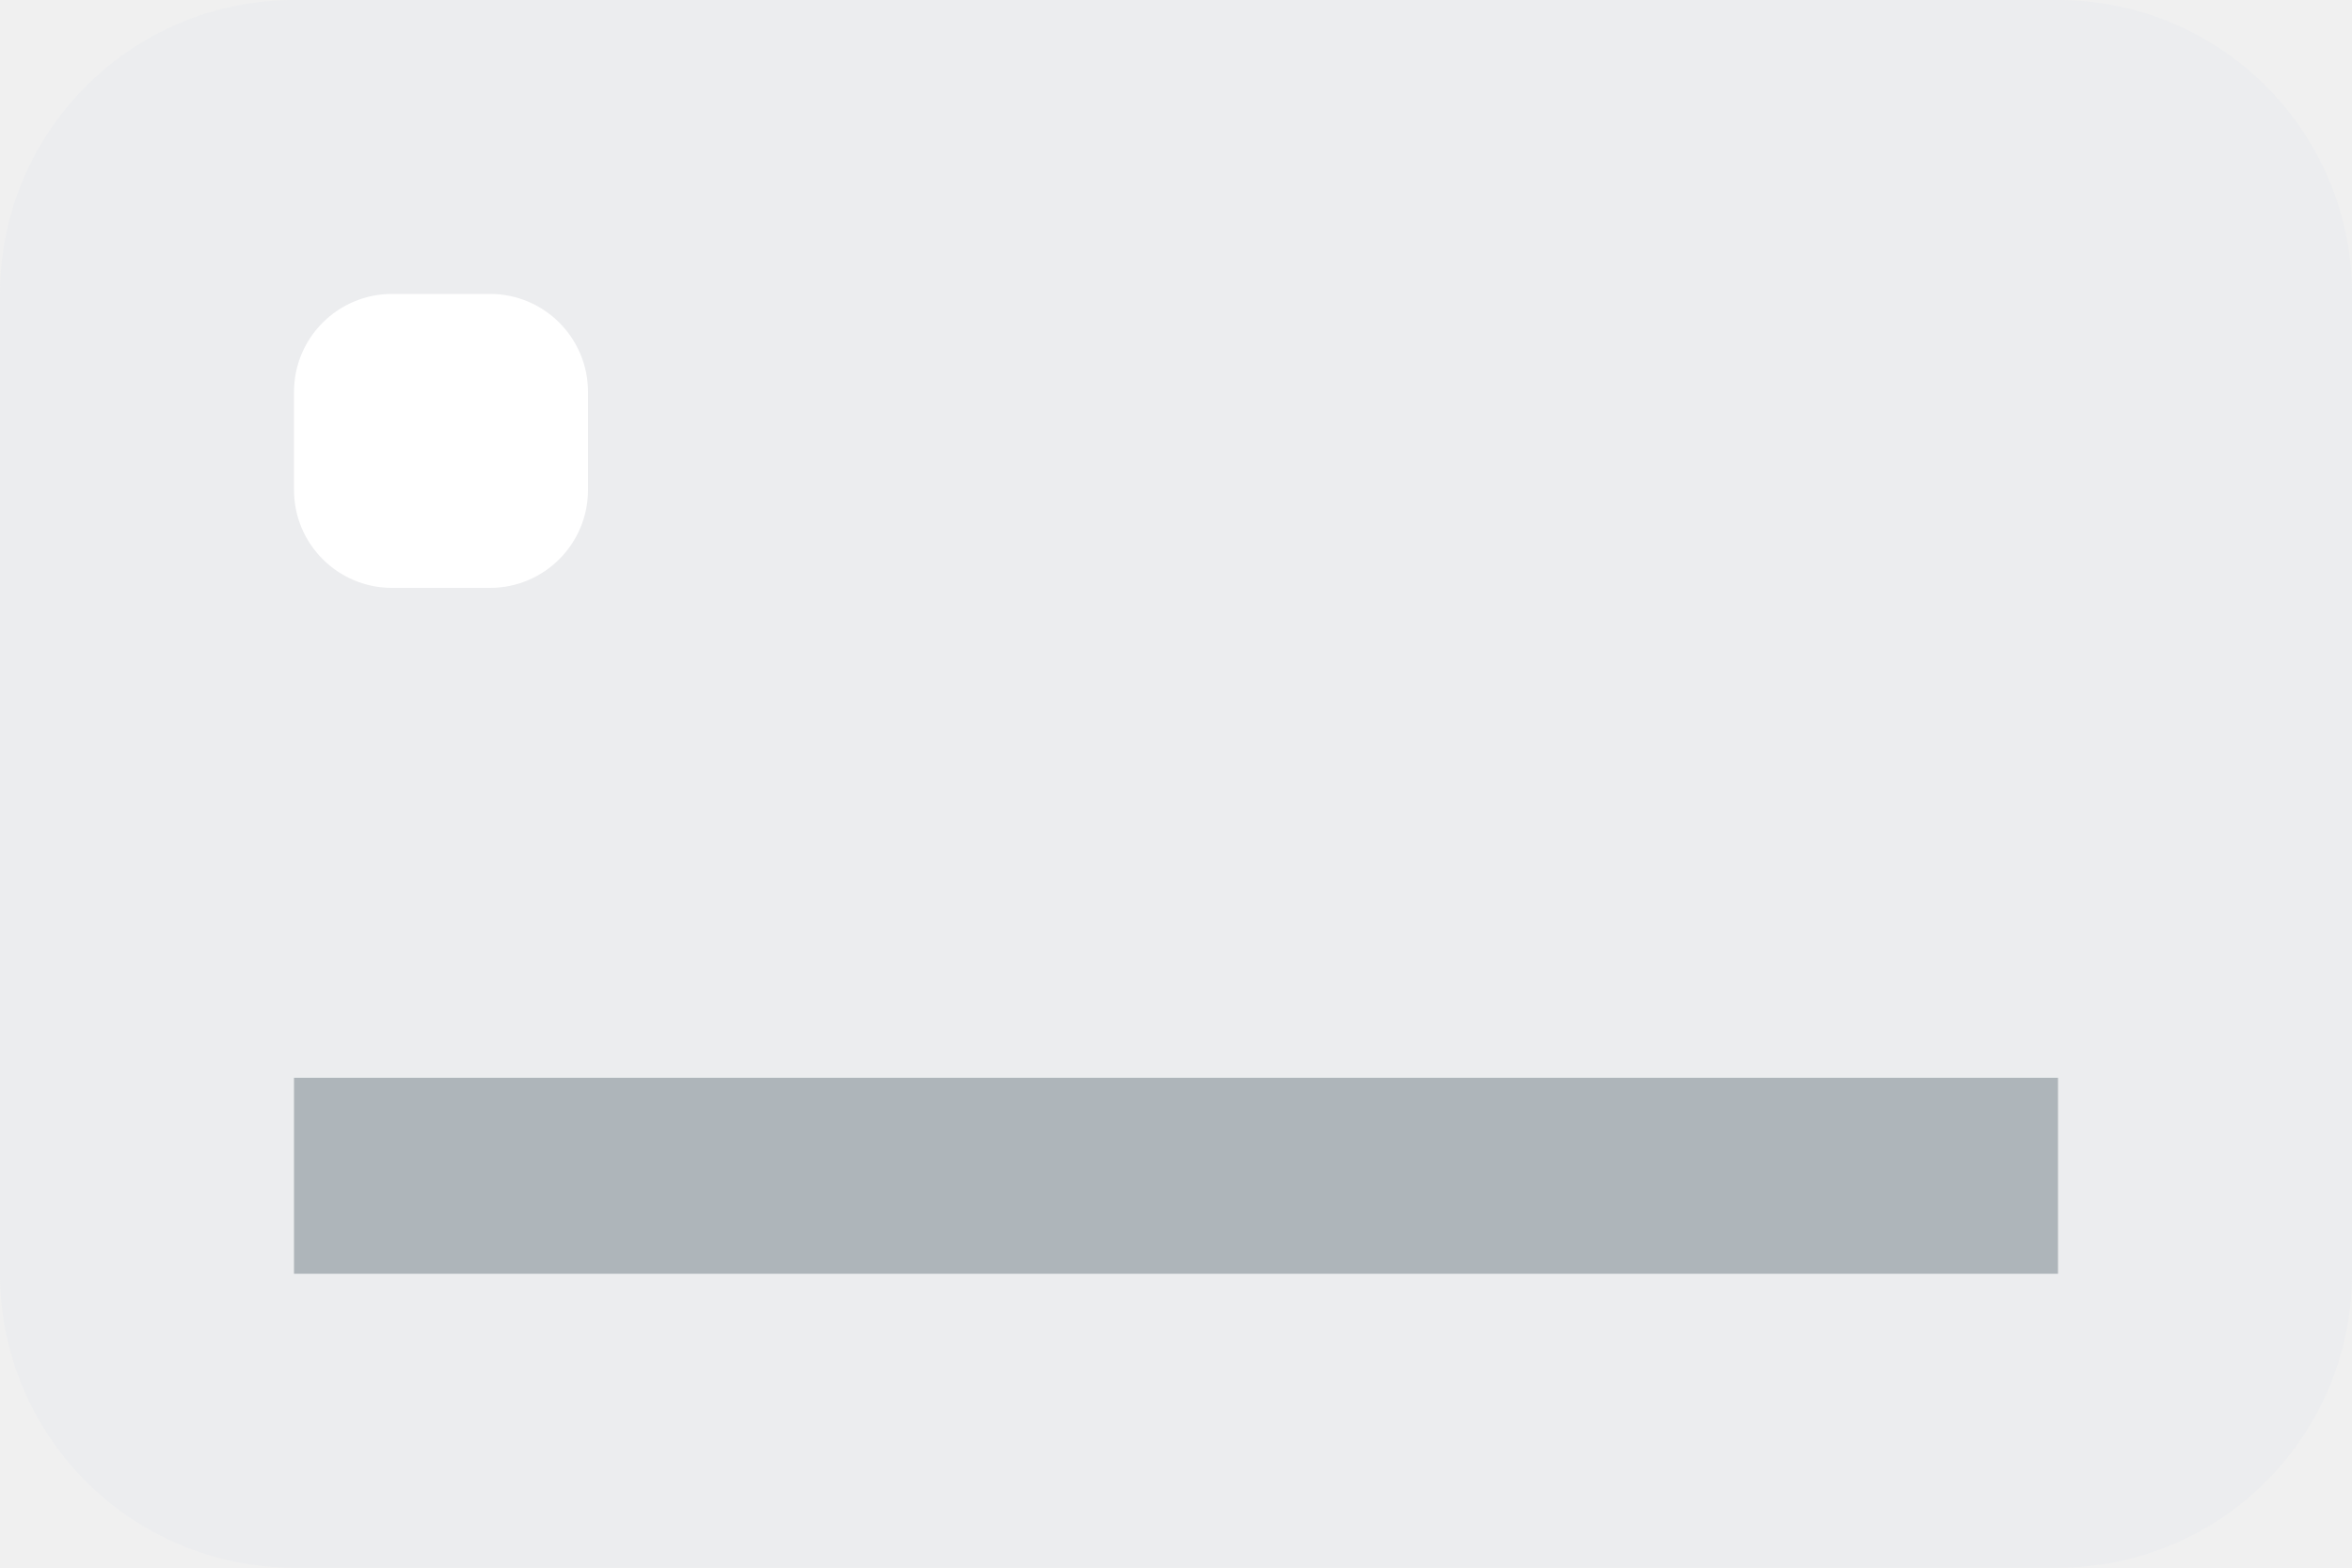
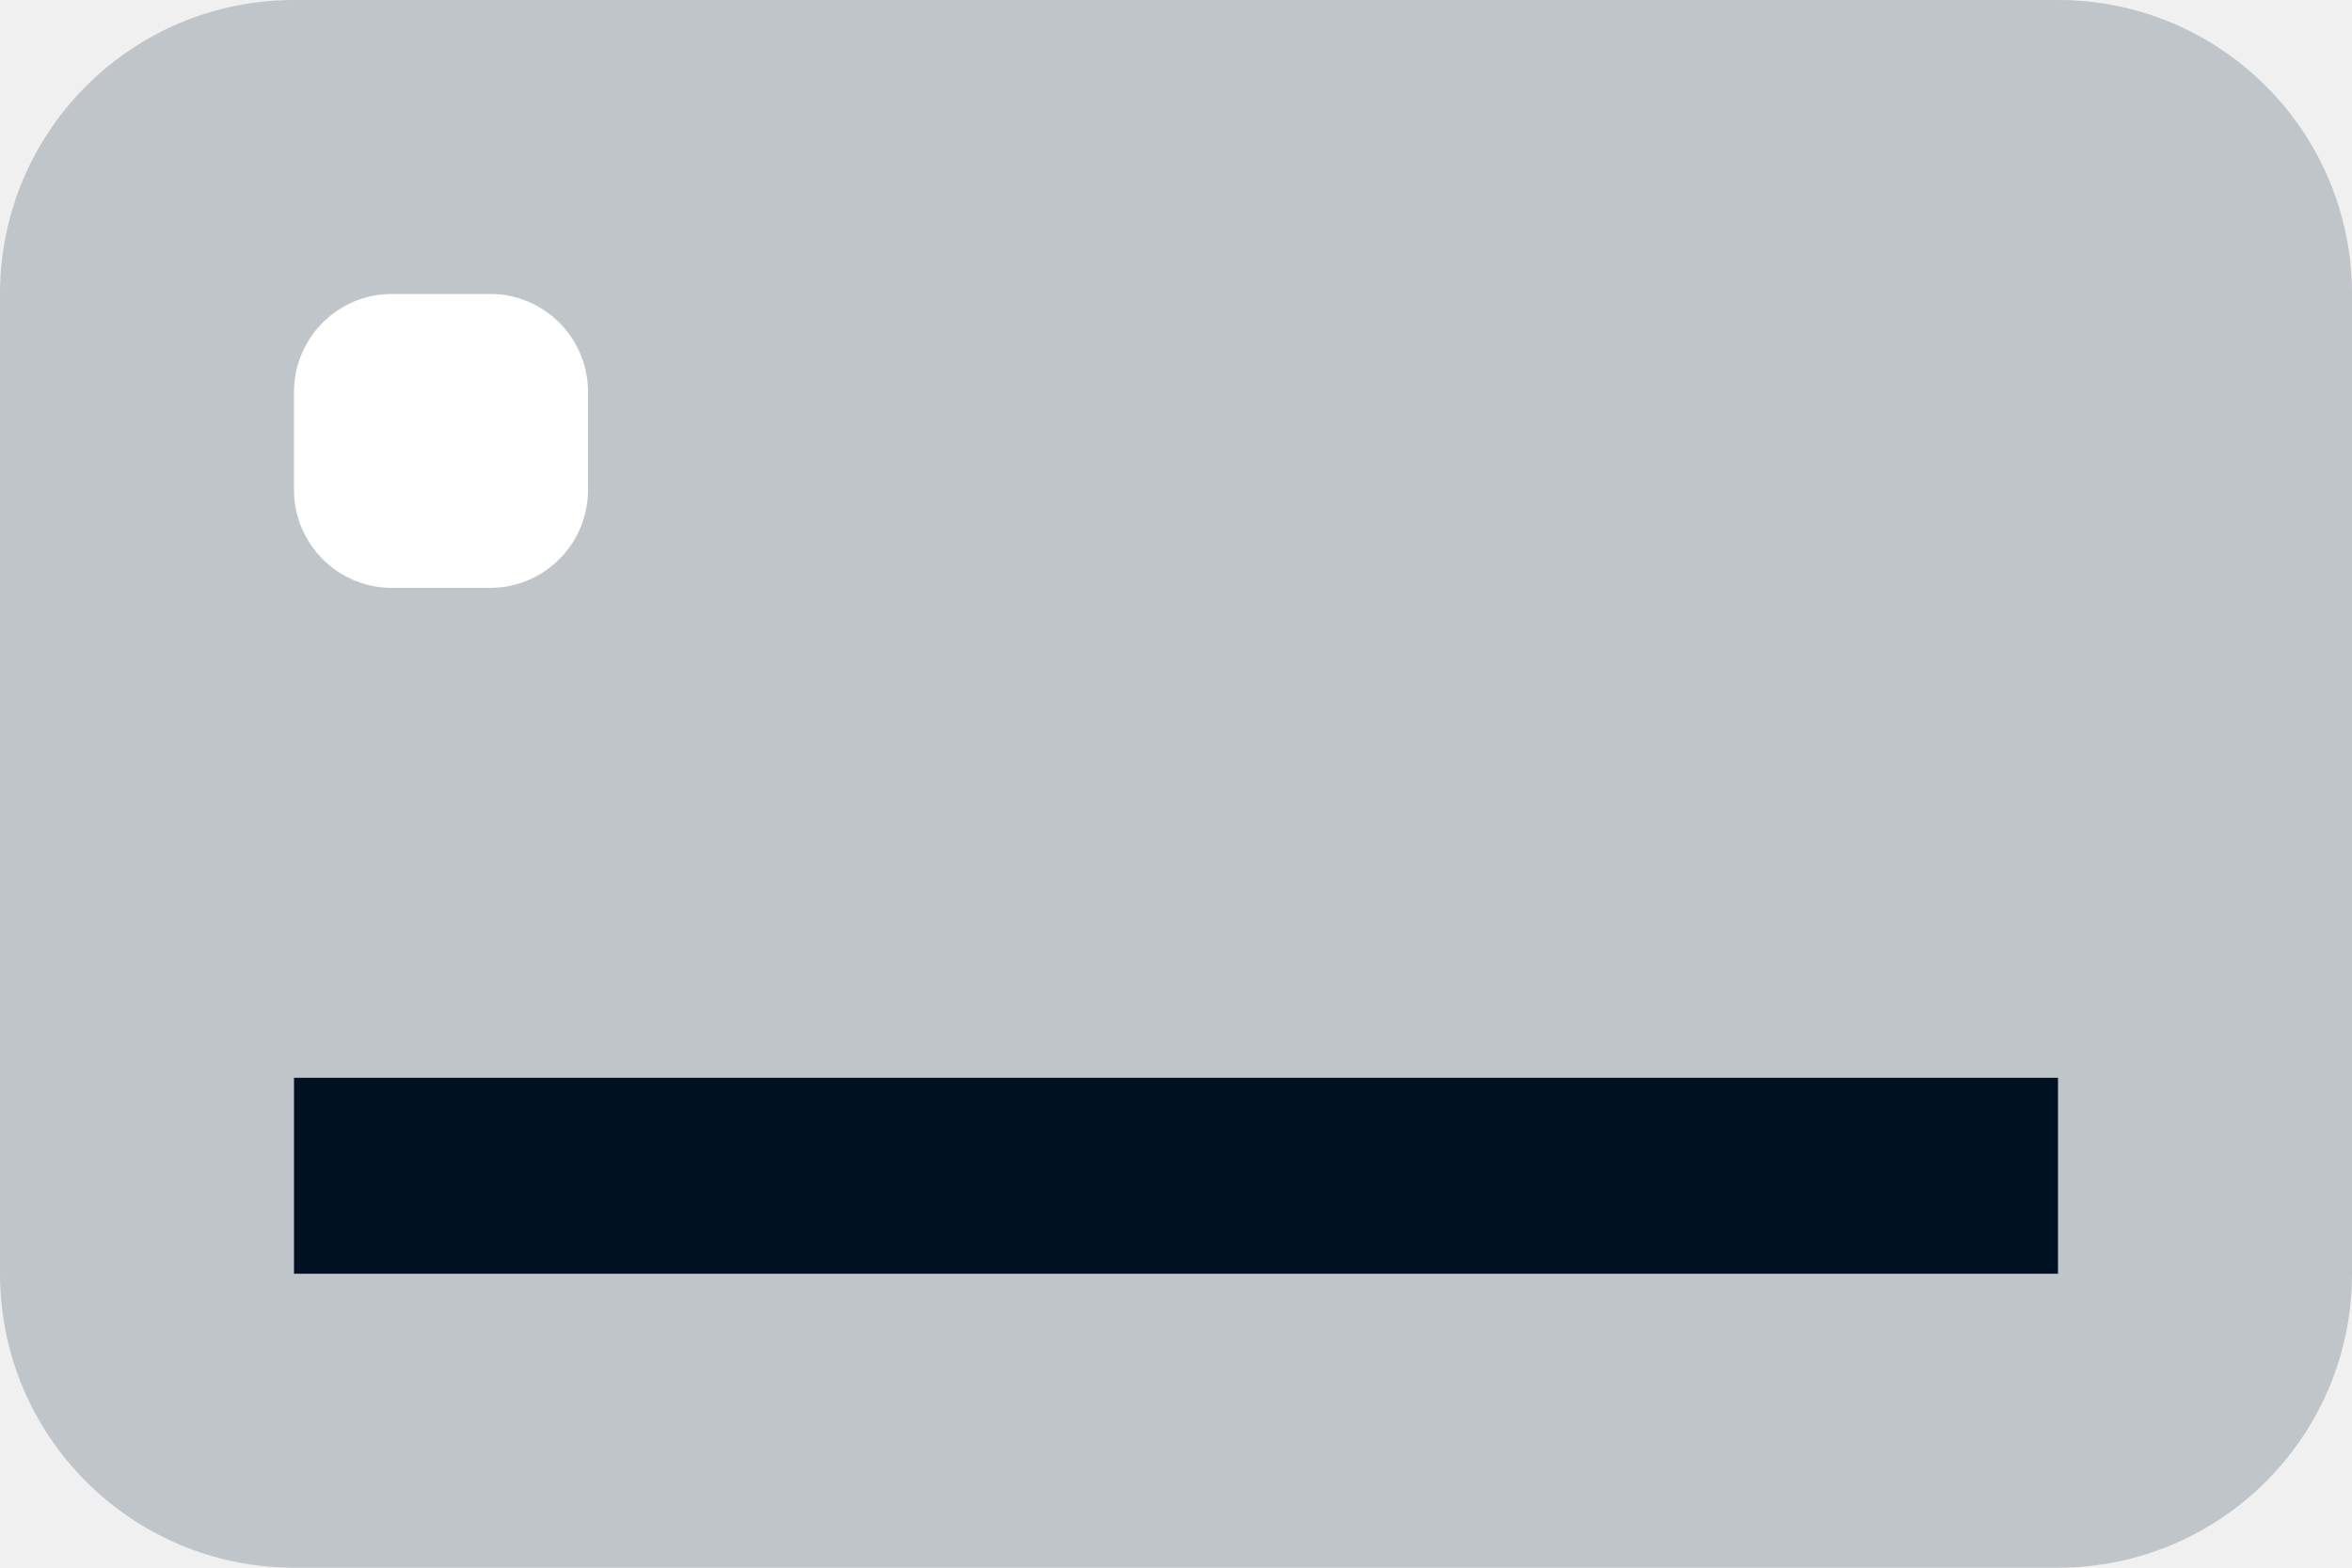
<svg xmlns="http://www.w3.org/2000/svg" width="24" height="16" viewBox="0 0 24 16" fill="none">
-   <path d="M0 3C0 1.343 1.343 0 3 0H21C22.657 0 24 1.343 24 3V13C24 14.657 22.657 16 21 16H3C1.343 16 0 14.657 0 13V3Z" fill="#ECEDEF" />
-   <path d="M3 11H21V13H3V11Z" fill="#AEB5BA" />
-   <path d="M4 3H5A1 1 0 0 1 6 4V5A1 1 0 0 1 5 6H4A1 1 0 0 1 3 5V4A1 1 0 0 1 4 3Z" fill="#FFFFFF" />
+   <g clip-path="url(#clip0_10470_26670)">
+     <path d="M0 3C0 1.343 1.343 0 3 0H21C22.657 0 24 1.343 24 3V13C24 14.657 22.657 16 21 16H3C1.343 16 0 14.657 0 13V3Z" fill="#C0C5CA" />
+     <rect x="3" y="11" width="18" height="2" fill="#001222" />
+     <rect x="3" y="3" width="3" height="3" rx="1" fill="white" />
+   </g>
+   <defs>
+     <clipPath id="clip0_10470_26670">
+       <rect width="24" height="16" fill="white" />
+     </clipPath>
+   </defs>
</svg>
